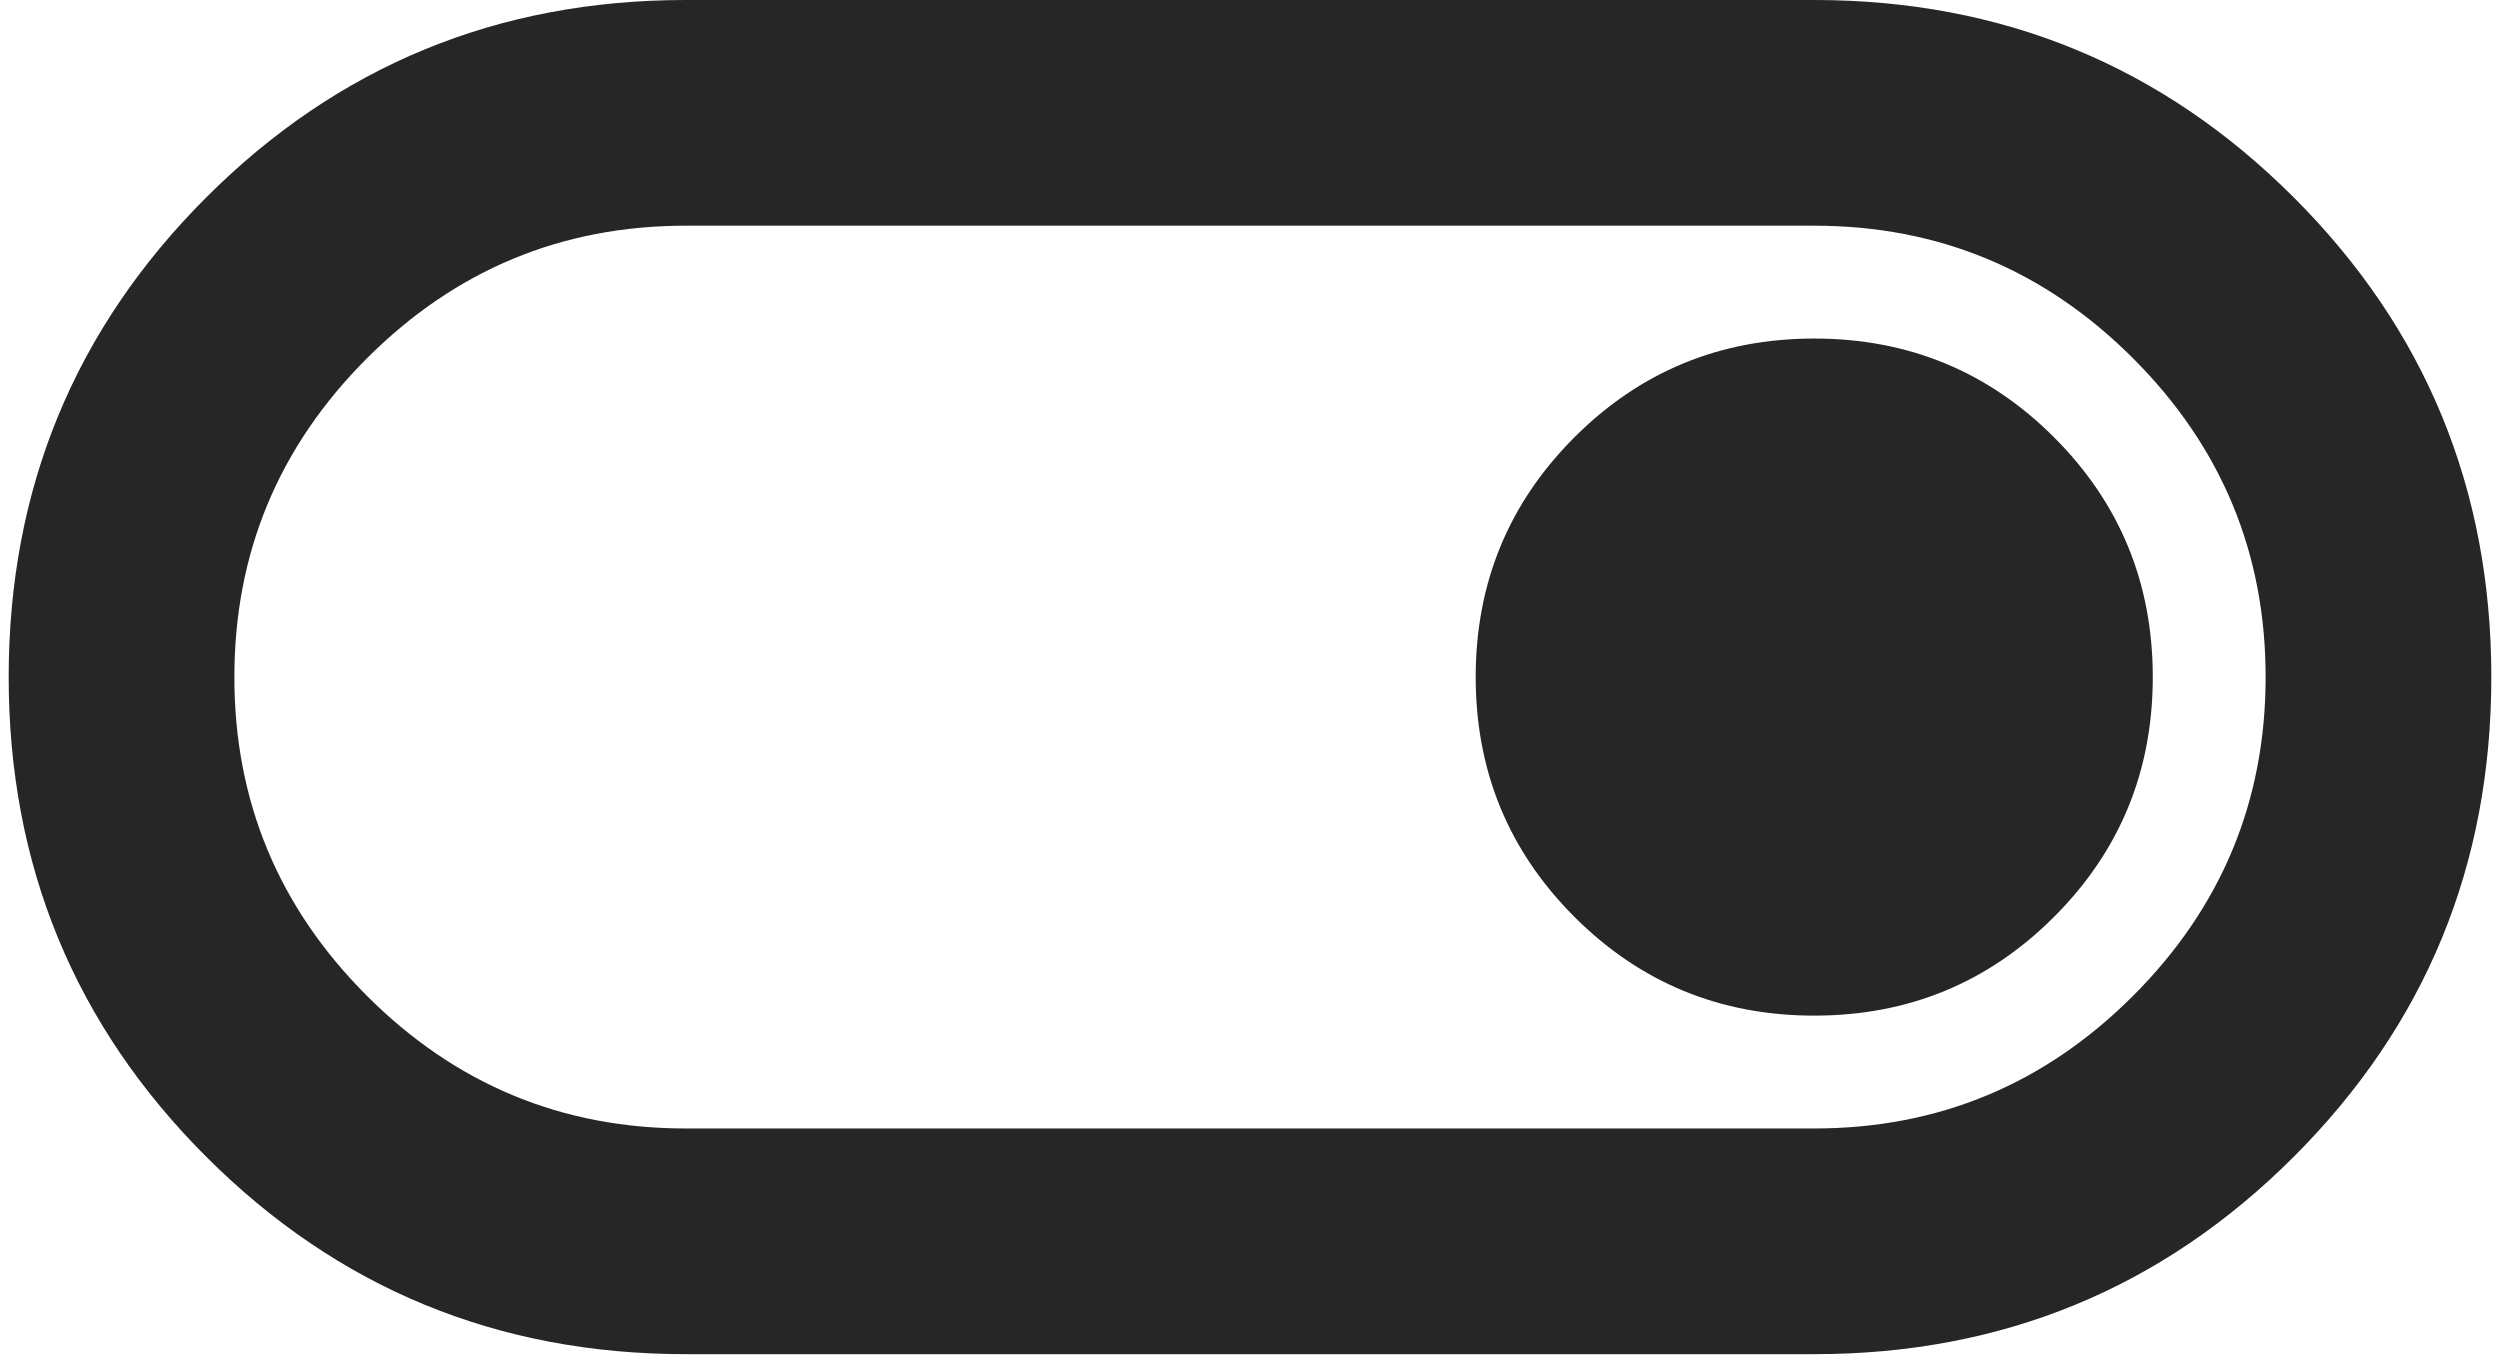
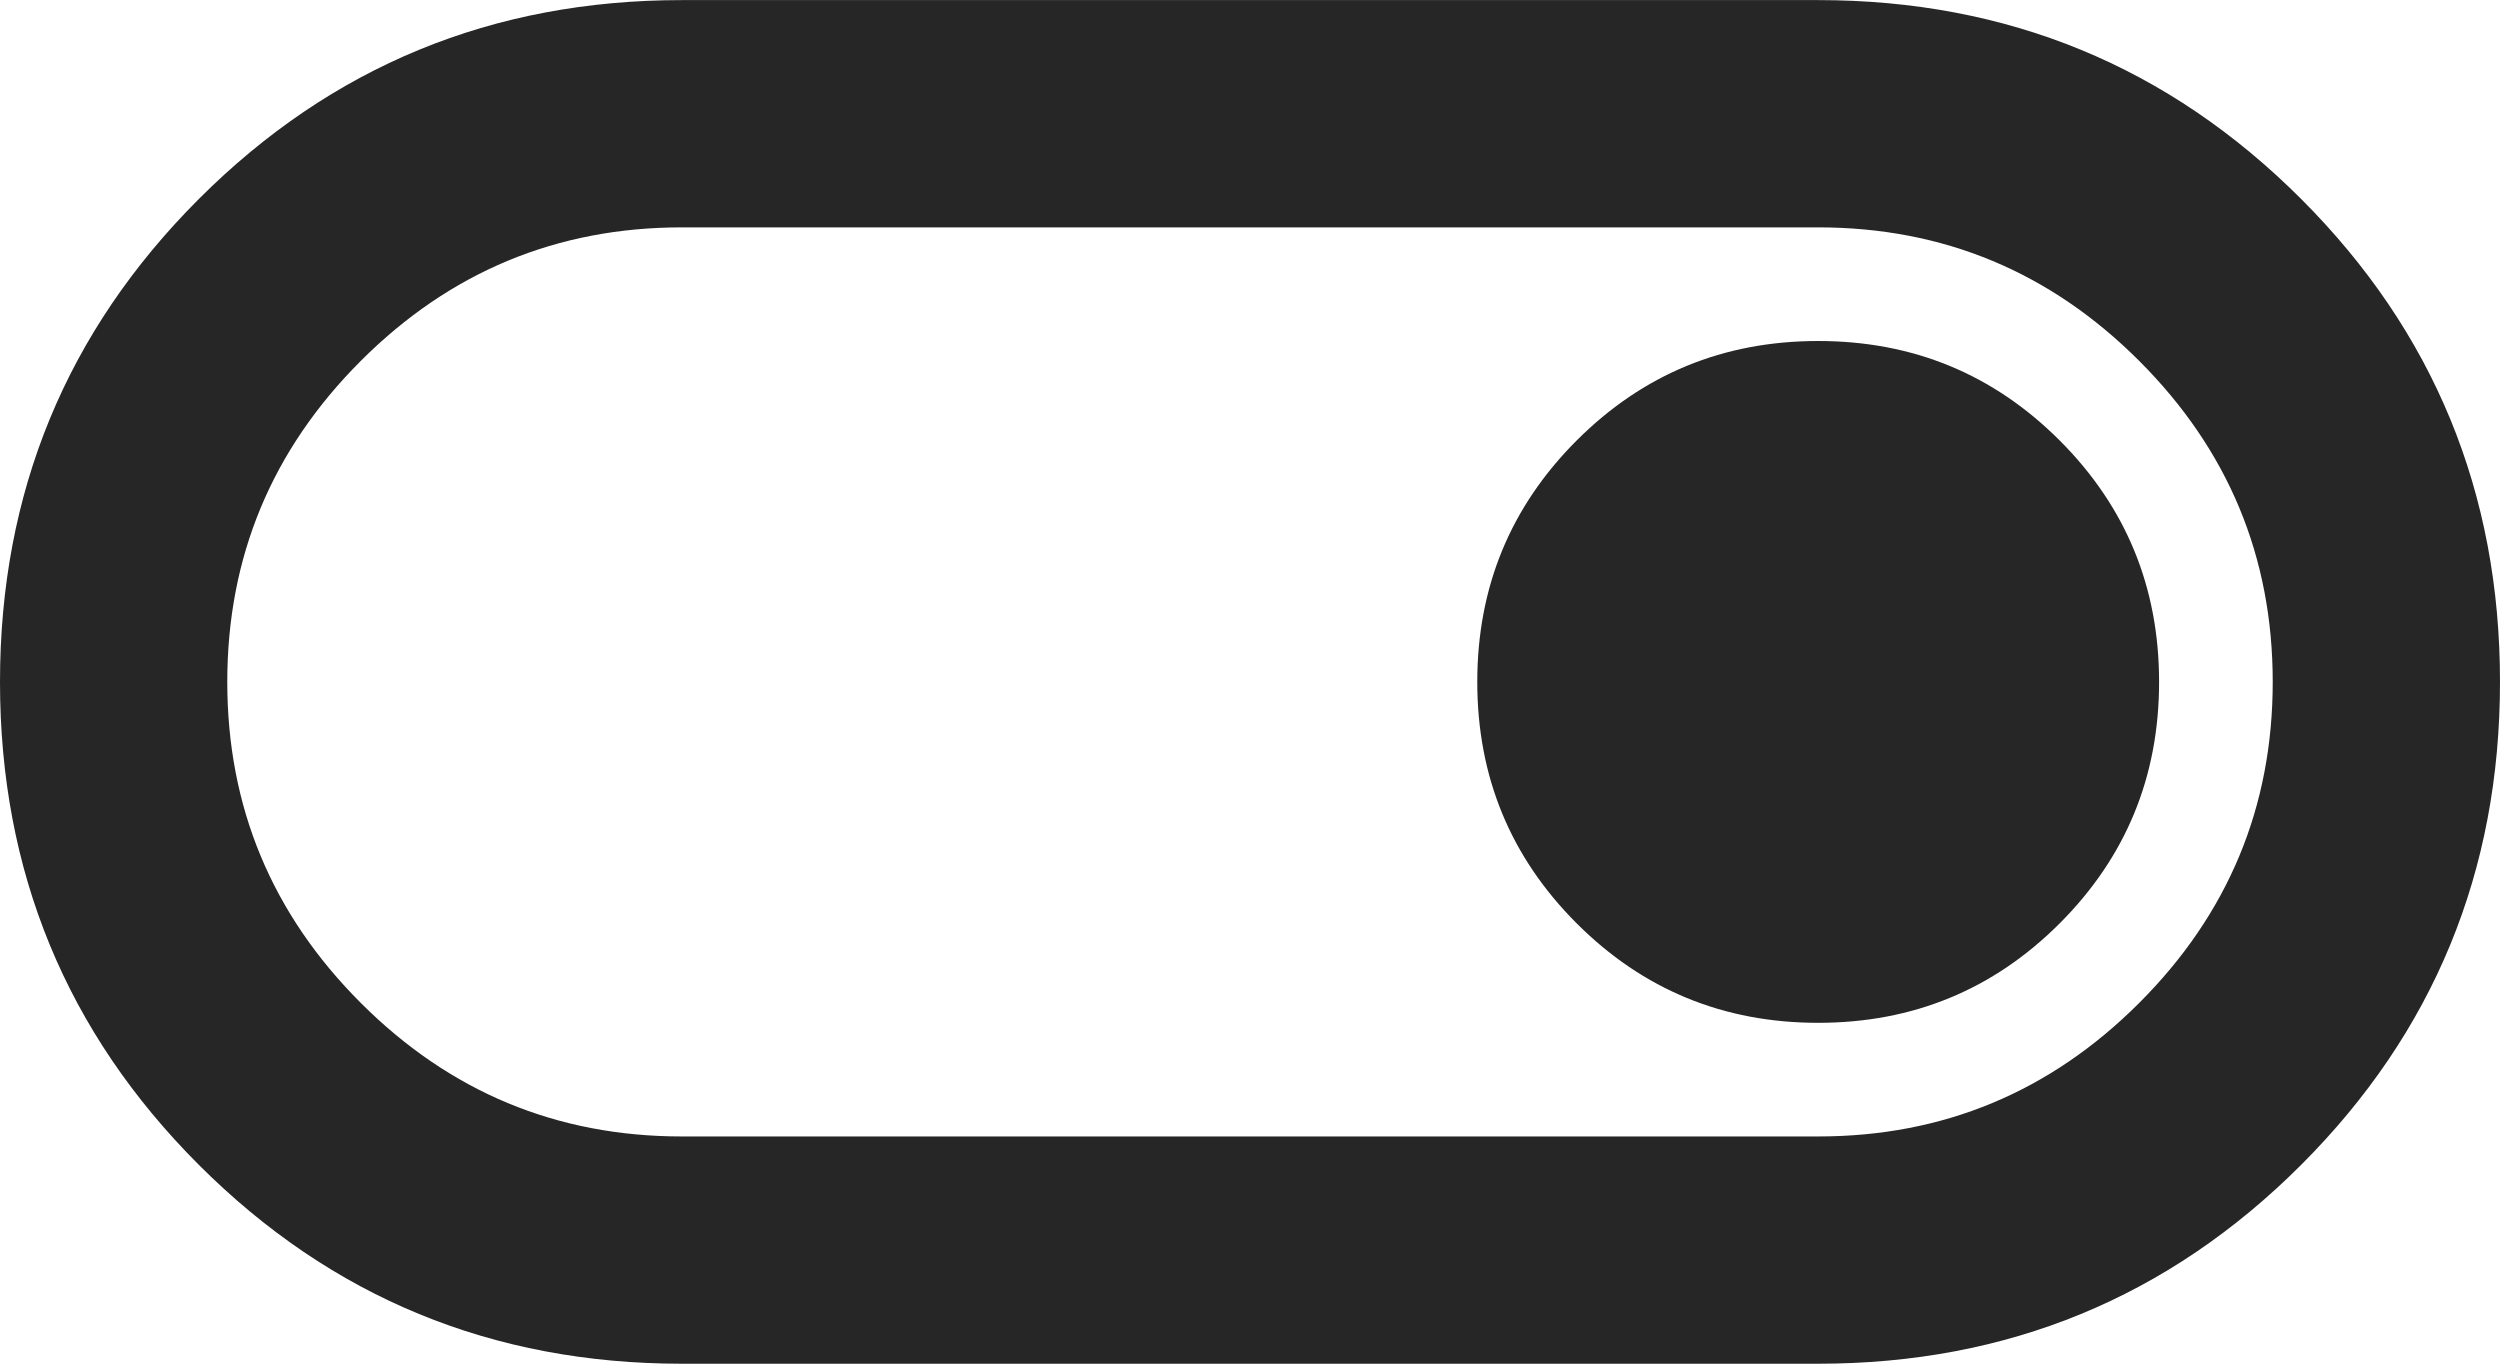
- <svg viewBox="40 -720 880 480" width="24px" height="13px" fill="#262626" aria-label="toggle on">
+ <svg viewBox="40 -720 880 480" width="23.83px" height="13px" fill="#262626" aria-label="toggle on">
  <path d="M280-240q-100 0-170-70T40-480q0-100 70-170t170-70h400q100 0 170 70t70 170q0 100-70 170t-170 70H280Zm0-80h400q66 0 113-47t47-113q0-66-47-113t-113-47H280q-66 0-113 47t-47 113q0 66 47 113t113 47Zm400-40q50 0 85-35t35-85q0-50-35-85t-85-35q-50 0-85 35t-35 85q0 50 35 85t85 35ZM480-480Z">
  </path>
</svg>
